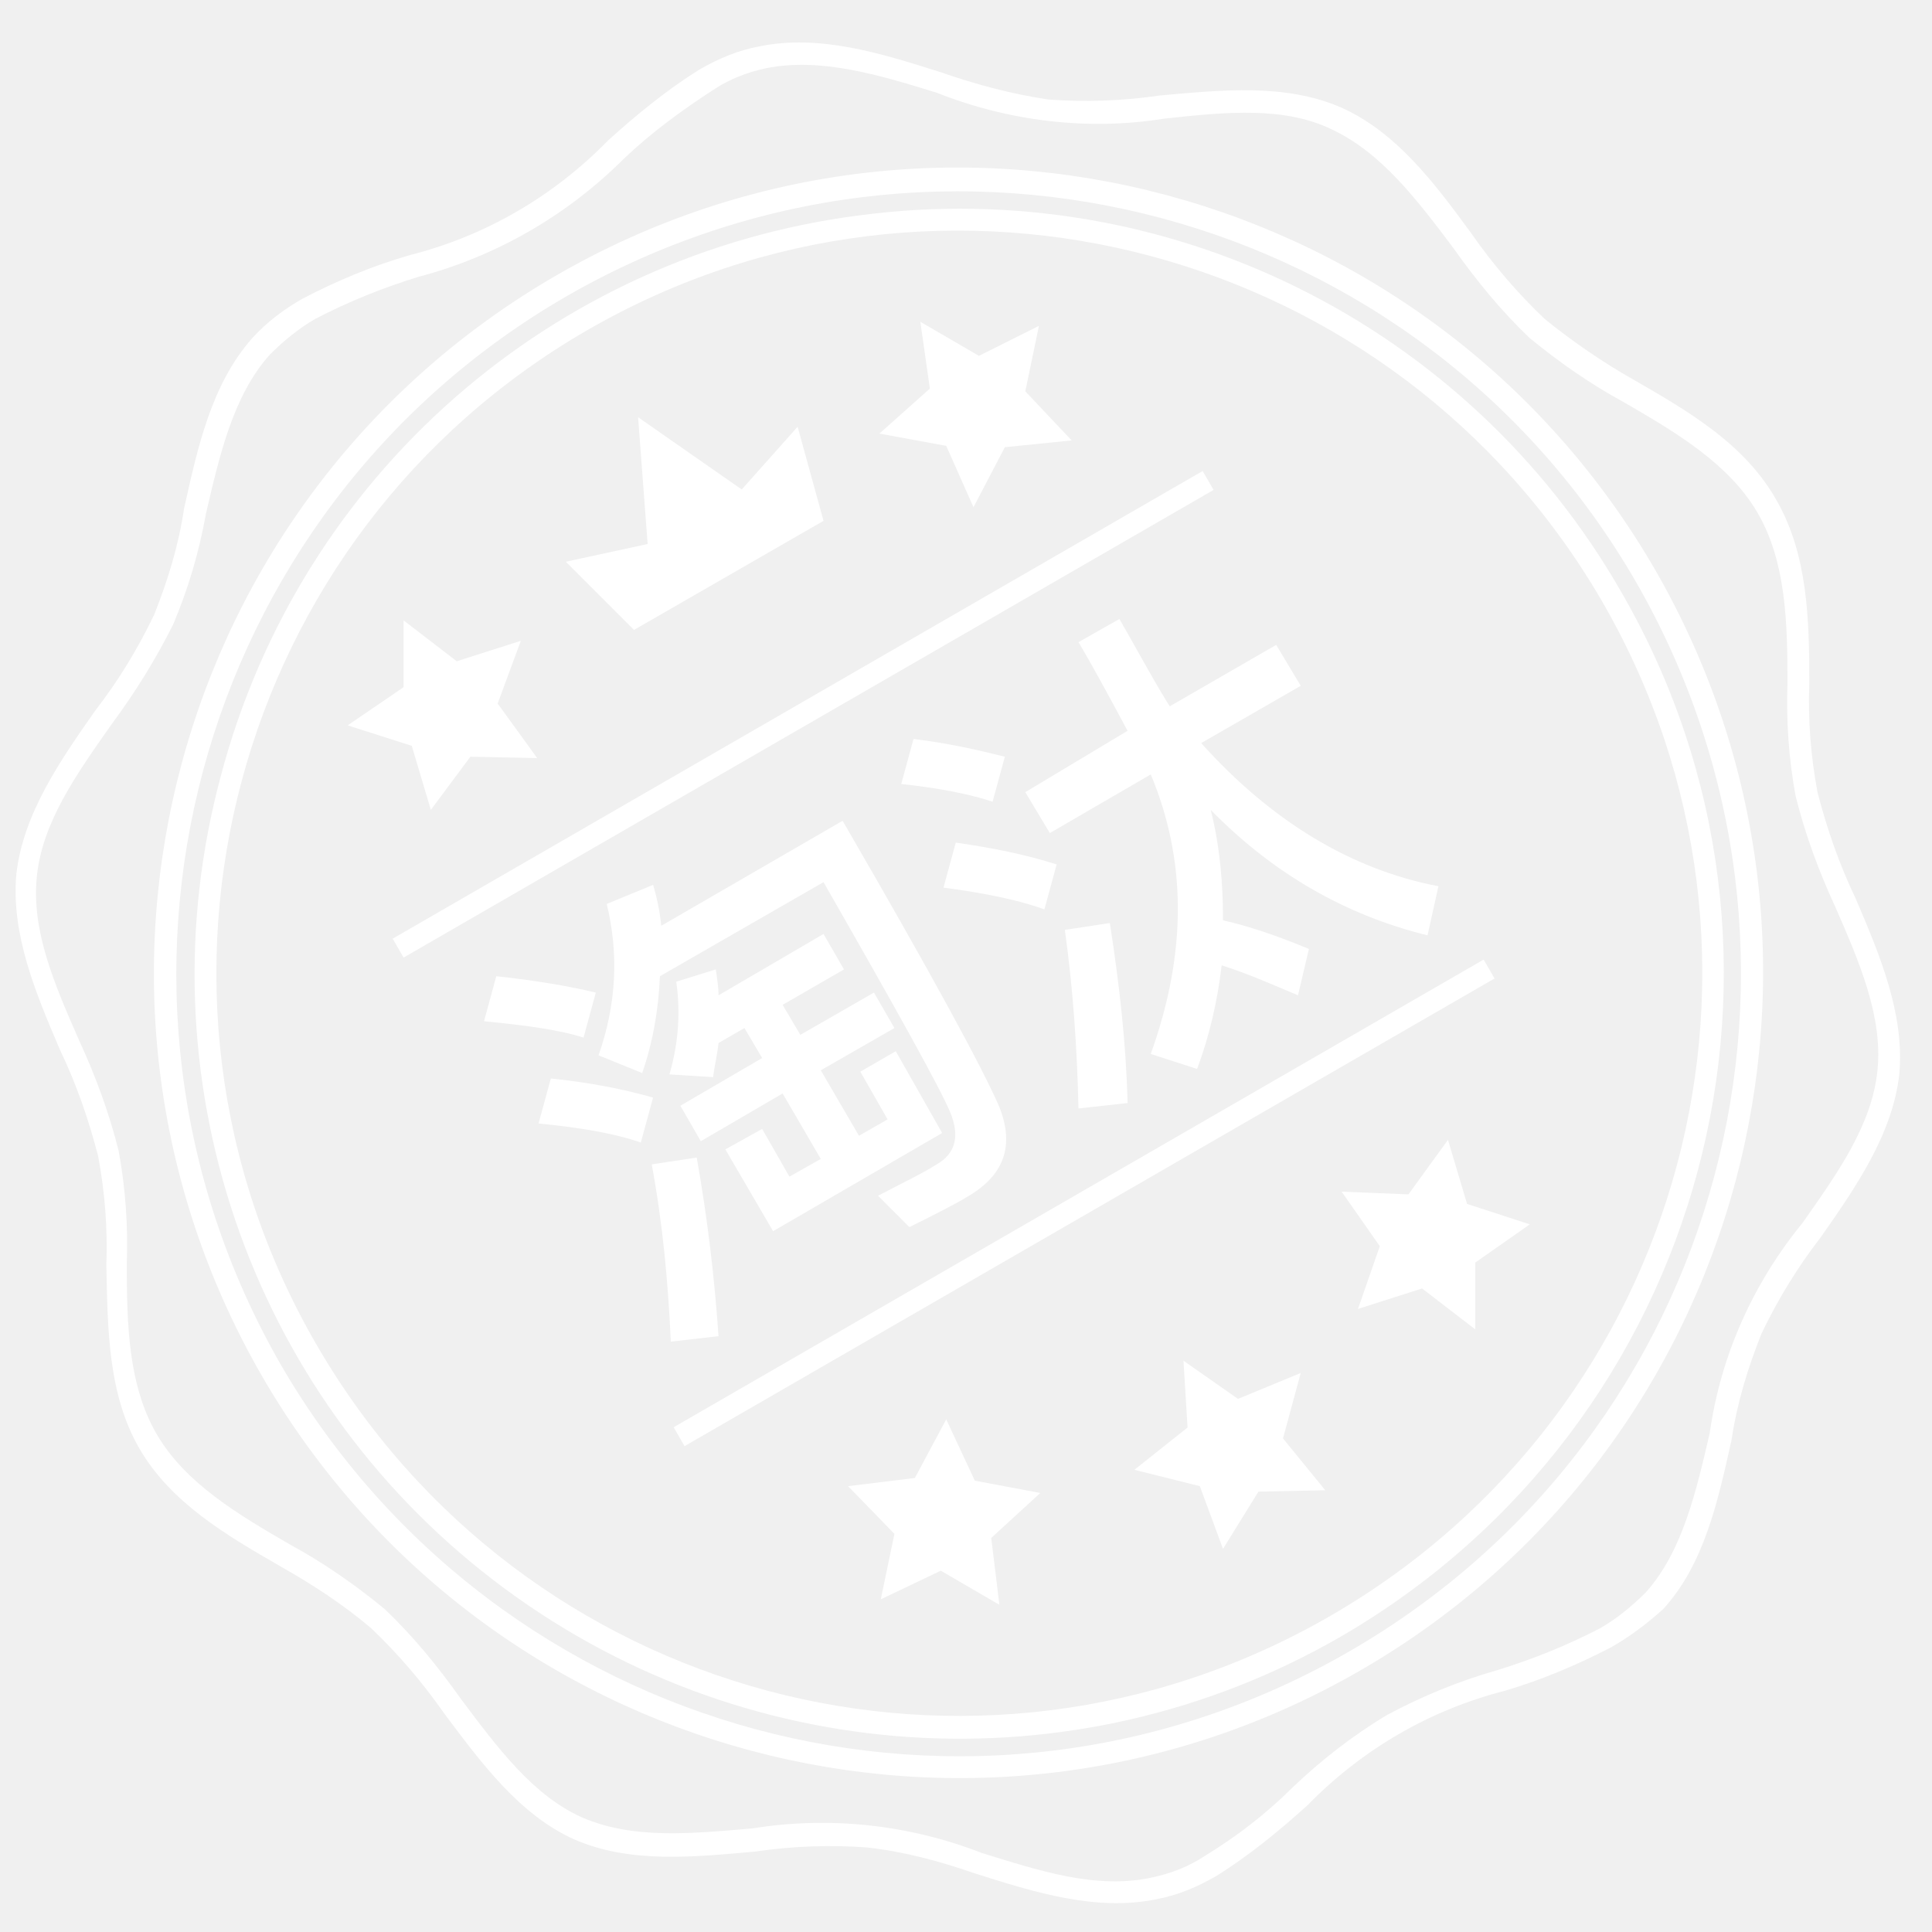
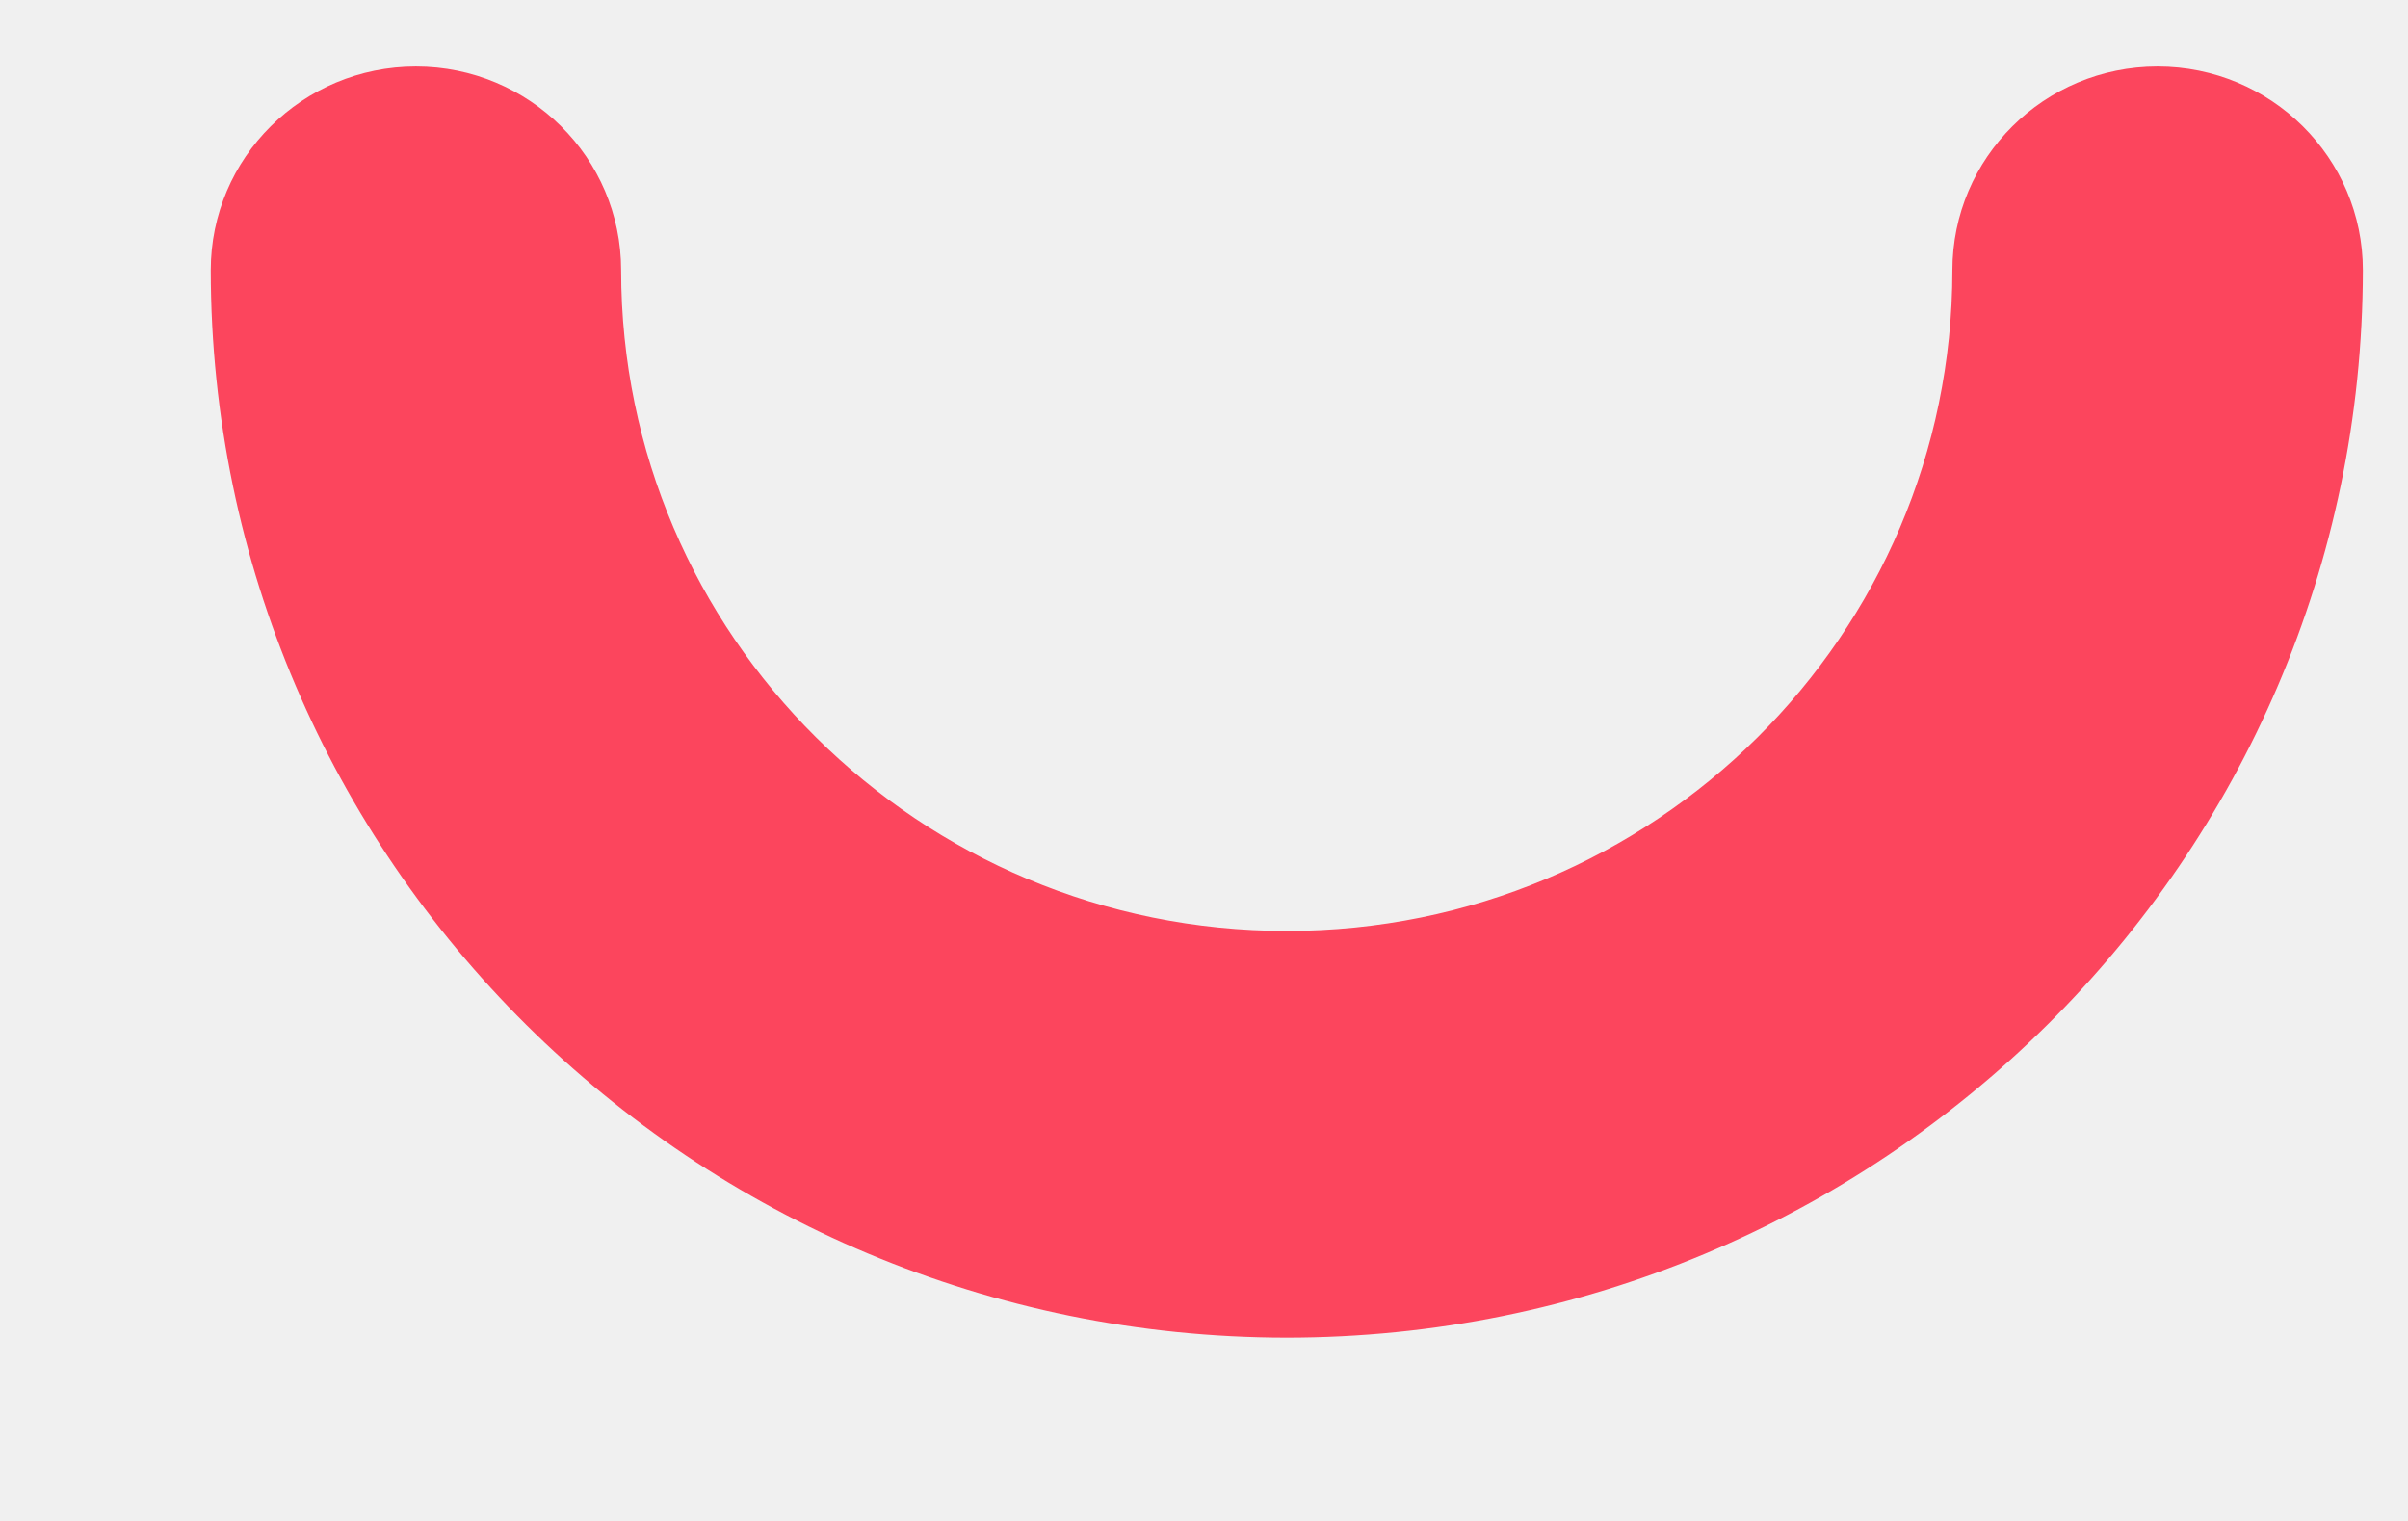
- <svg xmlns="http://www.w3.org/2000/svg" t="1742989470850" class="icon" viewBox="0 0 1024 1024" version="1.1" p-id="4717" width="200" height="200">
-   <path d="M734.939 909.098c18.789-10.117 38.3-18.066 58.535-23.847 18.789-5.782 36.855-13.008 54.921-22.403 8.672-5.058 16.621-11.562 23.848-18.789 19.511-21.68 26.738-53.476 33.964-84.55 5.782-41.191 23.125-79.492 49.14-111.289 18.79-26.738 36.856-52.03 39.747-80.937 2.89-28.183-9.395-57.09-22.402-86.718-8.672-18.79-15.899-38.301-20.957-58.535-3.614-19.512-5.059-39.746-4.336-59.98 0-31.797-0.723-64.317-15.899-90.332s-43.359-42.637-70.82-58.535c-17.343-9.395-33.964-20.957-49.863-33.965-15.176-14.453-28.183-30.351-40.468-47.695-19.512-26.016-38.301-50.586-64.317-62.87-25.292-12.286-55.644-9.395-88.886-5.782-40.469 6.504-82.382 1.445-120.683-13.73-30.351-9.395-61.426-18.79-90.332-13.008-10.117 2.168-19.511 5.78-28.183 11.562-16.621 10.84-32.52 22.402-46.973 36.133-30.351 30.351-67.93 52.03-109.12 62.87-18.79 5.782-36.856 13.008-54.922 22.403-8.672 5.058-16.621 11.562-23.848 18.789-19.511 21.68-26.738 53.476-33.964 84.55-3.614 20.235-9.395 39.746-17.344 58.535-9.395 18.79-20.234 36.133-32.52 52.754-18.788 26.738-36.855 52.031-39.745 80.937-2.891 28.906 9.394 57.09 22.402 86.719 8.672 18.789 15.898 38.3 20.957 58.535 3.613 19.511 5.058 39.745 4.336 59.98 0 31.797 0.722 64.316 15.898 90.331s43.36 42.637 70.82 58.535c17.344 9.395 33.965 20.957 49.863 33.965 15.176 14.453 28.184 30.352 40.469 47.695 19.512 26.016 38.3 51.309 64.316 62.871 26.738 11.563 57.09 8.672 90.332 5.781 40.468-6.504 82.382-2.168 121.406 13.008 30.351 9.395 60.702 19.512 90.331 13.008 10.117-2.168 19.512-5.781 28.184-11.563 16.62-10.117 32.52-22.402 46.25-36.132 15.175-14.453 31.796-27.461 49.863-38.3z m119.237-36.133c-18.066 9.395-36.855 17.344-56.367 23.125-39.745 10.117-75.878 31.074-104.784 60.703-15.176 13.73-31.074 26.738-48.418 37.578-10.117 5.781-20.234 10.117-31.797 12.285-31.797 6.504-64.316-3.613-96.113-13.73-18.789-6.504-37.578-11.563-57.09-13.73-19.511-1.446-39.745-0.723-59.257 2.167-32.52 2.891-66.484 6.504-96.113-6.503-28.906-13.008-49.14-40.469-68.652-66.485-11.562-16.62-24.57-31.796-39.023-45.527-14.453-12.285-31.074-23.125-47.695-32.52-28.907-16.62-58.535-33.964-75.156-62.87s-16.621-63.593-17.344-96.836c0.723-19.511-0.723-38.3-4.336-57.812-5.059-19.511-11.562-38.3-20.234-56.367-13.008-30.351-26.016-61.425-23.125-93.222 3.613-31.797 23.125-59.98 41.914-86.719 12.285-15.898 22.402-32.519 31.074-50.585 7.226-18.067 13.008-36.856 15.898-56.367 7.227-32.52 14.453-65.762 36.133-90.332 7.95-8.672 16.62-15.176 26.738-20.957 18.066-9.394 36.855-17.344 57.09-23.125 39.746-10.117 75.878-31.074 104.784-60.703 15.176-13.73 31.075-26.738 48.418-37.578 10.117-5.78 20.235-10.117 31.797-12.285 31.797-6.504 64.316 3.613 96.113 13.73 18.789 6.505 37.578 11.563 57.09 14.454 19.511 1.445 39.745 0.722 59.257-2.168 32.52-2.89 66.484-6.504 96.113 6.504 28.906 13.007 49.14 39.746 68.652 66.484 11.563 16.62 24.57 31.797 39.023 45.527 15.176 12.285 31.075 23.125 47.696 32.52 28.906 16.62 58.534 33.964 75.156 63.593 16.62 28.906 17.343 63.593 17.343 96.835-0.722 19.512 0.723 38.301 4.336 57.813 5.059 19.511 11.563 38.3 20.234 56.367 13.008 30.351 26.016 61.425 23.125 93.222-3.613 31.797-23.125 59.98-41.914 86.718-12.285 15.899-22.402 32.52-31.074 50.586-7.226 18.066-13.007 36.855-15.898 56.367-7.227 32.52-14.453 65.762-36.133 89.61-7.949 7.226-17.343 14.452-27.46 20.233z" fill="#ffffff" p-id="4718" />
-   <path d="M300.624 156.816c-198.007 114.18-265.937 367.83-151.757 566.56 114.902 198.007 367.83 266.66 566.56 151.757s265.936-367.83 151.757-566.56c-114.18-198.007-367.83-265.936-566.56-151.757zM721.208 885.25C517.42 1003.043 256.542 932.946 138.75 729.157 20.957 524.647 91.054 263.77 294.843 145.976 498.63 28.183 759.509 98.281 877.3 302.069c117.793 204.511 47.695 465.389-156.093 583.182z" fill="#ffffff" p-id="4719" />
-   <path d="M311.464 174.882C123.574 283.28 58.534 523.924 167.656 712.536s349.041 252.93 537.654 143.808S958.239 507.303 849.118 318.69C739.998 130.8 499.354 66.484 311.464 174.882zM711.09 867.184c-142.363 82.383-319.413 70.098-449.49-29.629S74.433 569.451 117.07 411.19c41.914-158.984 175.605-276.054 338.202-297.01 162.597-21.68 322.303 57.089 403.963 199.452 112.011 193.67 45.527 440.818-148.144 553.552z" fill="#ffffff" p-id="4720" />
-   <path d="M357.049 756.474l429.314-247.87 5.78 10.008-429.313 247.87zM208.124 497.518l429.314-247.87 5.781 10.016-429.306 247.87z m185-238.085l-54.922-38.301 5.058 67.207-43.359 9.394 36.133 36.133 100.449-57.812-13.73-49.863z m234.14 461.775l28.905 20.234 33.242-13.73-9.394 34.687 22.402 27.461-35.41 0.723-18.789 30.351-12.285-33.242-34.687-8.672 28.183-22.402zM711.09 631.6l35.41 1.445 20.957-28.906 10.117 33.965 33.242 10.84-28.906 20.234v35.41l-28.183-21.68-33.965 10.84 11.562-33.242z m-209.57 120.683l-16.62 31.074-35.41 4.336 24.57 25.293-7.227 34.688 31.797-15.176 31.074 18.066-4.336-35.41 26.016-23.847-34.688-6.504z m14.454-483.455l16.62-31.797 35.41-3.613-24.57-26.015 7.227-34.688-31.797 15.899-31.074-18.067 5.059 35.41-26.738 23.848 35.41 6.504z m-231.25 132.968l-35.41-0.722-20.956 28.183-10.118-33.965-33.964-10.84 29.628-20.234v-35.41l28.184 21.68 33.965-10.84-12.285 33.242zM315.8 526.092l-6.504 23.847c-13.73-4.336-31.074-6.504-52.754-8.672l6.504-23.847c20.234 2.168 37.578 5.058 52.754 8.672z m30.351 55.644l-6.504 23.848c-14.453-5.059-32.52-7.95-54.199-10.118l6.504-23.847c20.957 2.168 39.023 5.781 54.199 10.117z m0-112.734c2.168 7.227 3.613 14.453 4.336 21.68l96.113-55.645c46.972 80.938 74.433 131.523 83.105 151.758 7.95 20.234 2.89 36.132-17.344 47.695-5.78 3.613-15.898 8.672-30.351 15.898l-16.621-16.62c12.285-6.505 23.125-11.563 31.074-16.622 10.117-5.781 12.285-15.176 7.226-27.46s-27.46-52.754-67.206-122.13l-86.719 49.864c-0.722 17.344-3.613 34.687-9.394 51.308l-23.125-9.394c9.394-26.738 10.84-53.477 4.336-80.215l24.57-10.117z m23.125 144.53c5.781 32.52 9.394 63.594 11.562 94.668l-25.292 2.891c-1.446-31.797-4.336-62.87-10.118-93.945l23.848-3.613z m8.672-42.636l-23.125-1.445c5.058-17.344 5.781-33.965 3.613-49.14l20.957-6.504c0.723 5.058 1.445 9.394 1.445 13.73l55.645-32.52 10.84 18.79-32.52 18.789 9.395 15.898 39.023-22.402 10.84 18.789-39.024 22.402 20.235 34.687 15.175-8.671-14.453-25.293 18.79-10.84 24.57 43.36-89.61 52.03-25.292-43.36 19.511-10.839 14.453 25.293 16.621-9.395-20.234-34.687-43.36 25.293-10.839-18.789 43.36-25.293-9.395-15.898-13.73 7.949c-0.723 6.504-2.169 12.285-2.891 18.066z m154.648-169.823l-6.504 23.847c-13.008-4.336-28.906-7.226-48.418-9.394l6.504-23.848c18.066 2.168 33.965 5.781 48.418 9.395z m27.46 57.09l-6.503 23.847c-13.73-5.059-31.797-8.672-53.477-11.563l6.504-23.847c20.234 2.89 37.578 6.504 53.476 11.562z m37.578-70.82c-10.84-20.235-19.511-36.133-26.015-46.973l21.68-12.285c7.226 12.285 15.175 27.46 25.292 44.082l1.446 2.168 56.367-32.52 13.007 21.68-52.753 30.351c37.578 41.914 80.214 67.207 125.741 75.879l-5.78 26.015c-44.083-10.84-82.383-33.242-114.903-66.484 5.059 20.234 6.504 39.746 6.504 58.535 13.008 2.89 28.184 7.95 45.527 15.176l-5.78 24.57c-13.731-5.781-26.74-11.562-40.47-15.898-2.167 18.789-6.503 37.578-13.007 54.921l-24.57-7.949c19.511-54.199 18.789-103.34 0-148.144l-53.477 31.074-13.008-21.68 54.2-32.519z m-9.394 101.893c5.059 32.52 8.672 64.317 9.394 95.39l-26.015 2.891c-0.723-31.796-2.89-63.593-7.227-94.667l23.848-3.614z" fill="#ffffff" p-id="4721" />
+ <svg xmlns="http://www.w3.org/2000/svg" version="1.1" width="19px" height="12px">
+   <defs>
+     <pattern id="BGPattern" patternUnits="userSpaceOnUse" alignment="0 0" imageRepeat="None" />
+     <mask fill="white" id="Clip1402">
+       <path d="M 18.644 2.132  C 18.638 6.785  14.836 10.554  10.148 10.554  C 5.464 10.548  1.668 6.781  1.663 2.132  C 1.663 1.245  2.387 0.525  3.282 0.525  C 4.176 0.525  4.901 1.245  4.901 2.132  C 4.901 5.011  7.253 7.345  10.153 7.345  C 13.054 7.345  15.405 5.011  15.405 2.132  C 15.405 1.245  16.13 0.525  17.024 0.525  C 17.919 0.525  18.644 1.245  18.644 2.132  Z " fill-rule="evenodd" />
+     </mask>
+   </defs>
+   <g transform="matrix(1 0 0 1 -181 -629 )">
+     <path d="M 18.644 2.132  C 18.638 6.785  14.836 10.554  10.148 10.554  C 5.464 10.548  1.668 6.781  1.663 2.132  C 1.663 1.245  2.387 0.525  3.282 0.525  C 4.176 0.525  4.901 1.245  4.901 2.132  C 4.901 5.011  7.253 7.345  10.153 7.345  C 13.054 7.345  15.405 5.011  15.405 2.132  C 15.405 1.245  16.13 0.525  17.024 0.525  C 17.919 0.525  18.644 1.245  18.644 2.132  Z " fill-rule="nonzero" fill="rgba(252, 69, 93, 1)" stroke="none" transform="matrix(1 0 0 1 181 629 )" class="fill" />
+     <path d="M 18.644 2.132  C 18.638 6.785  14.836 10.554  10.148 10.554  C 5.464 10.548  1.668 6.781  1.663 2.132  C 1.663 1.245  2.387 0.525  3.282 0.525  C 4.176 0.525  4.901 1.245  4.901 2.132  C 4.901 5.011  7.253 7.345  10.153 7.345  C 13.054 7.345  15.405 5.011  15.405 2.132  C 15.405 1.245  16.13 0.525  17.024 0.525  C 17.919 0.525  18.644 1.245  18.644 2.132  Z " stroke-width="0" stroke-dasharray="0" stroke="rgba(255, 255, 255, 0)" fill="none" transform="matrix(1 0 0 1 181 629 )" class="stroke" mask="url(#Clip1402)" />
+   </g>
</svg>
